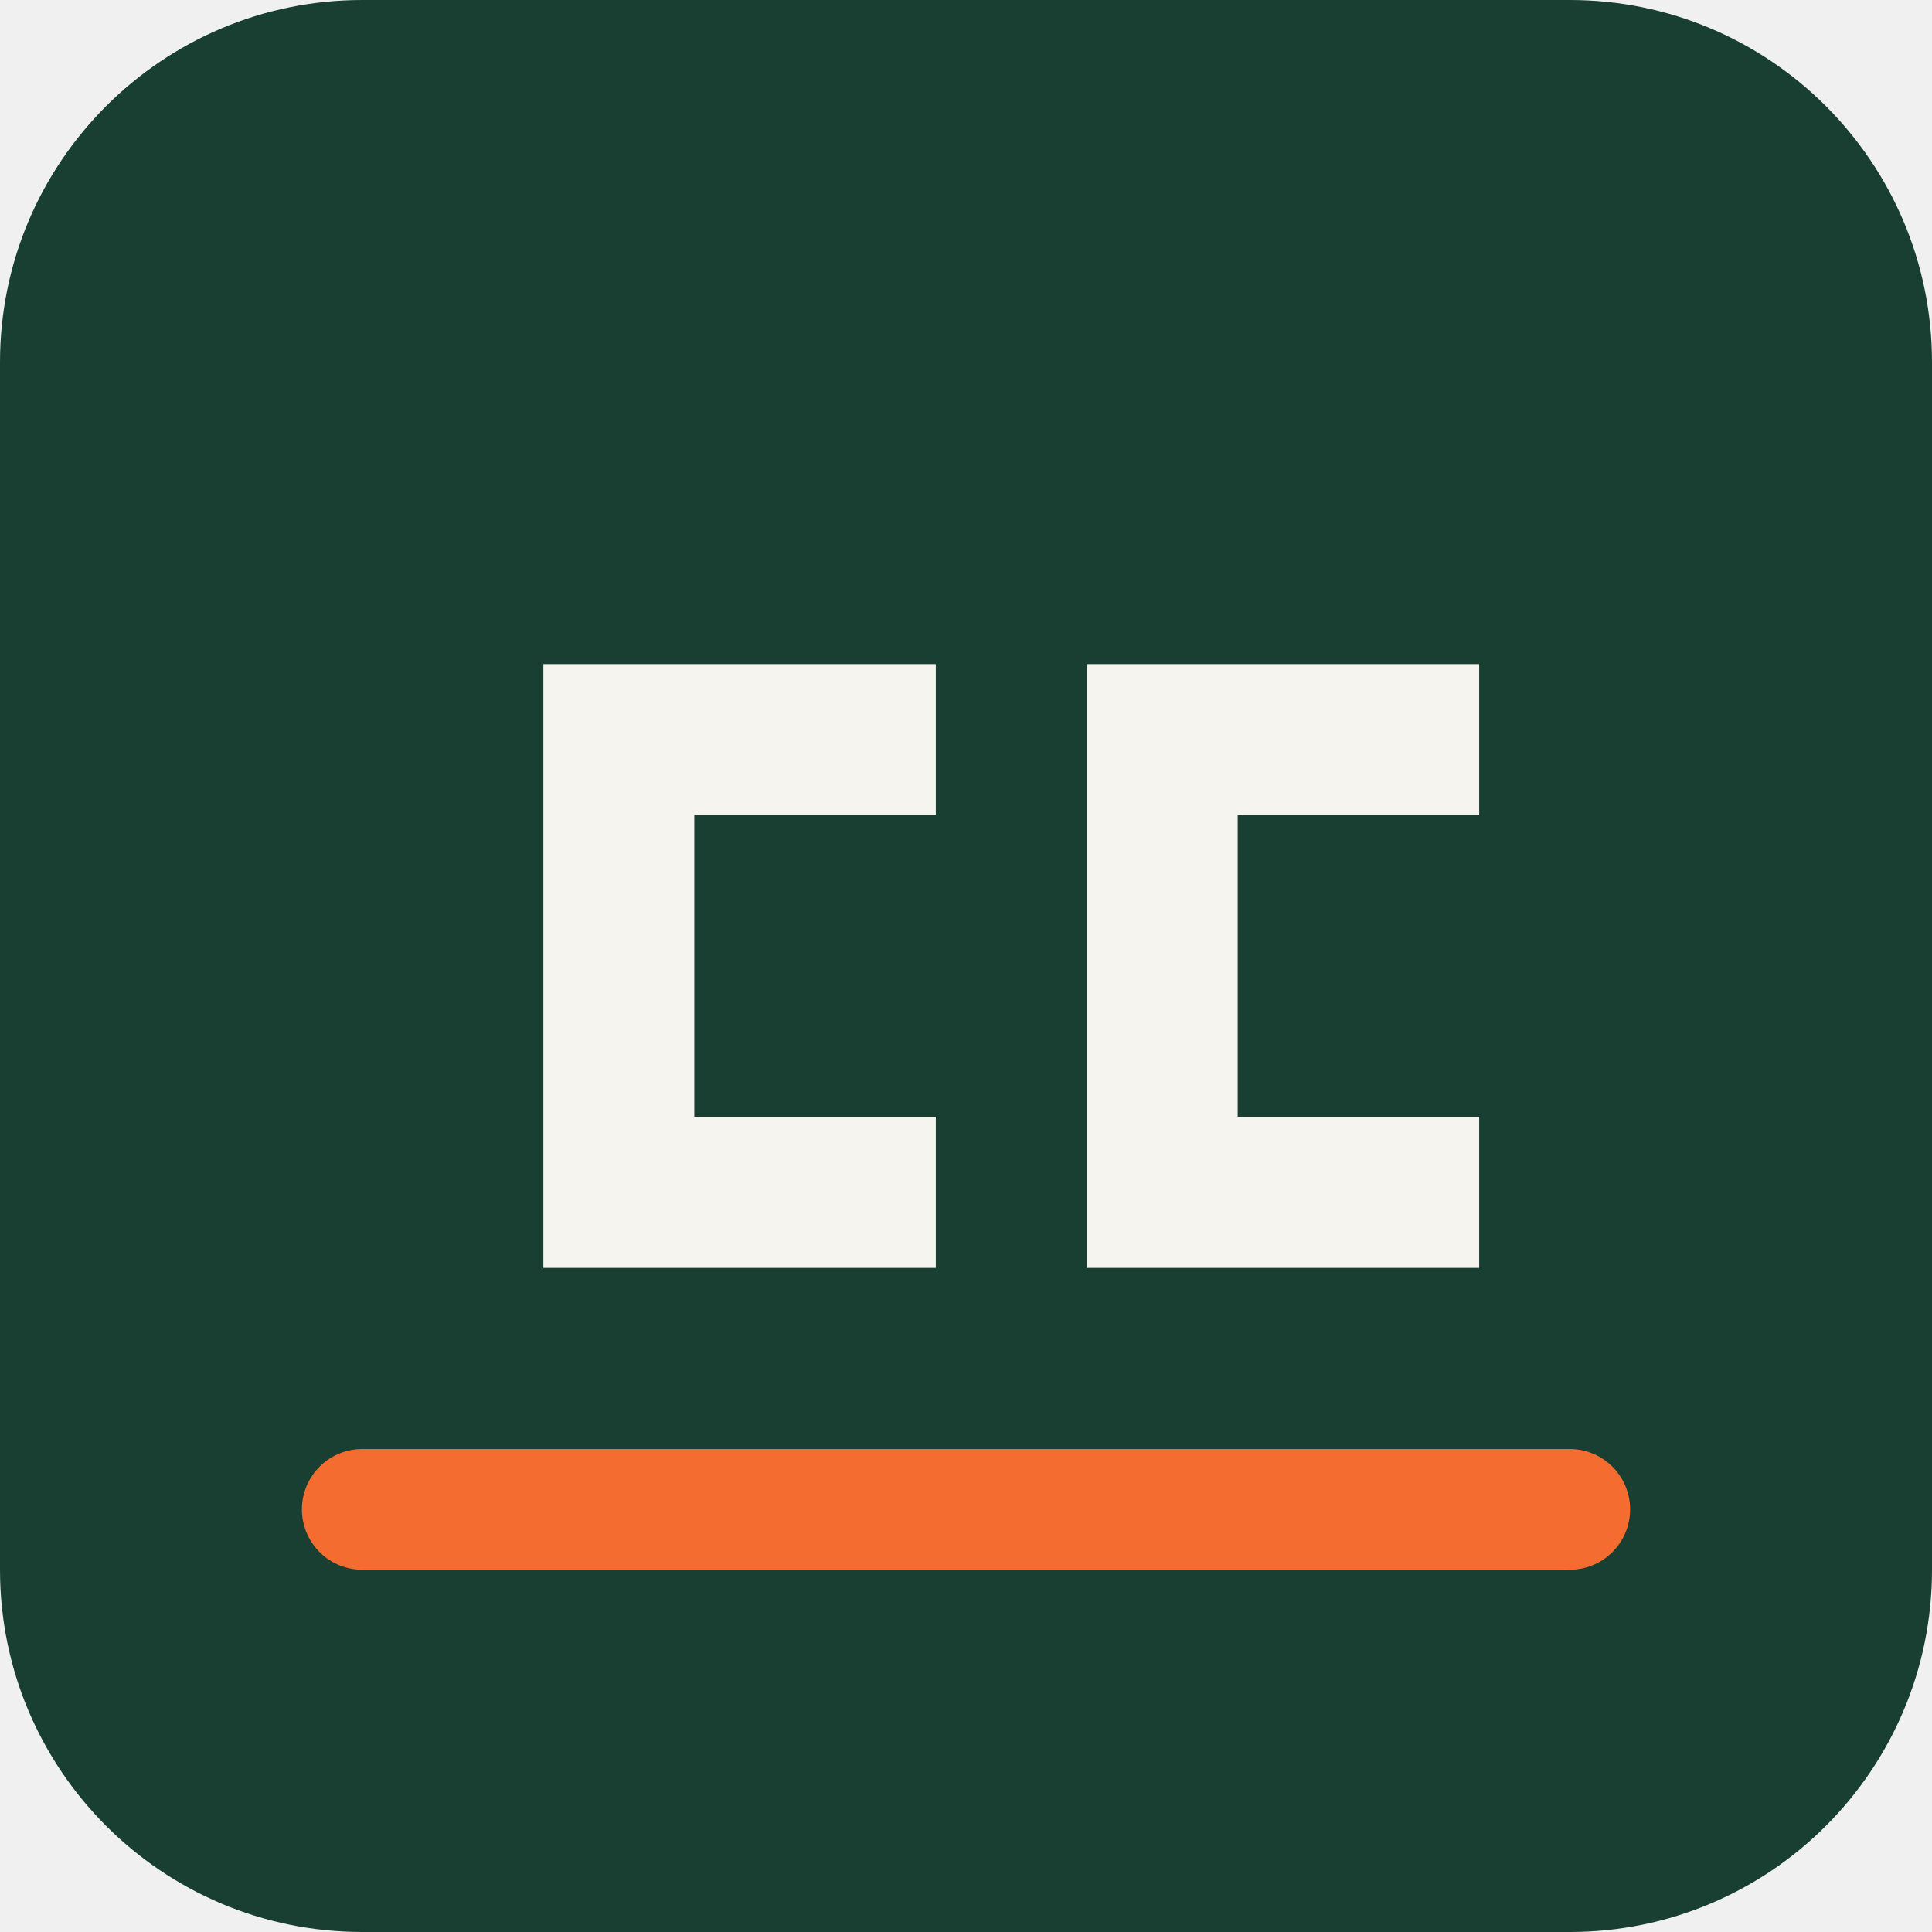
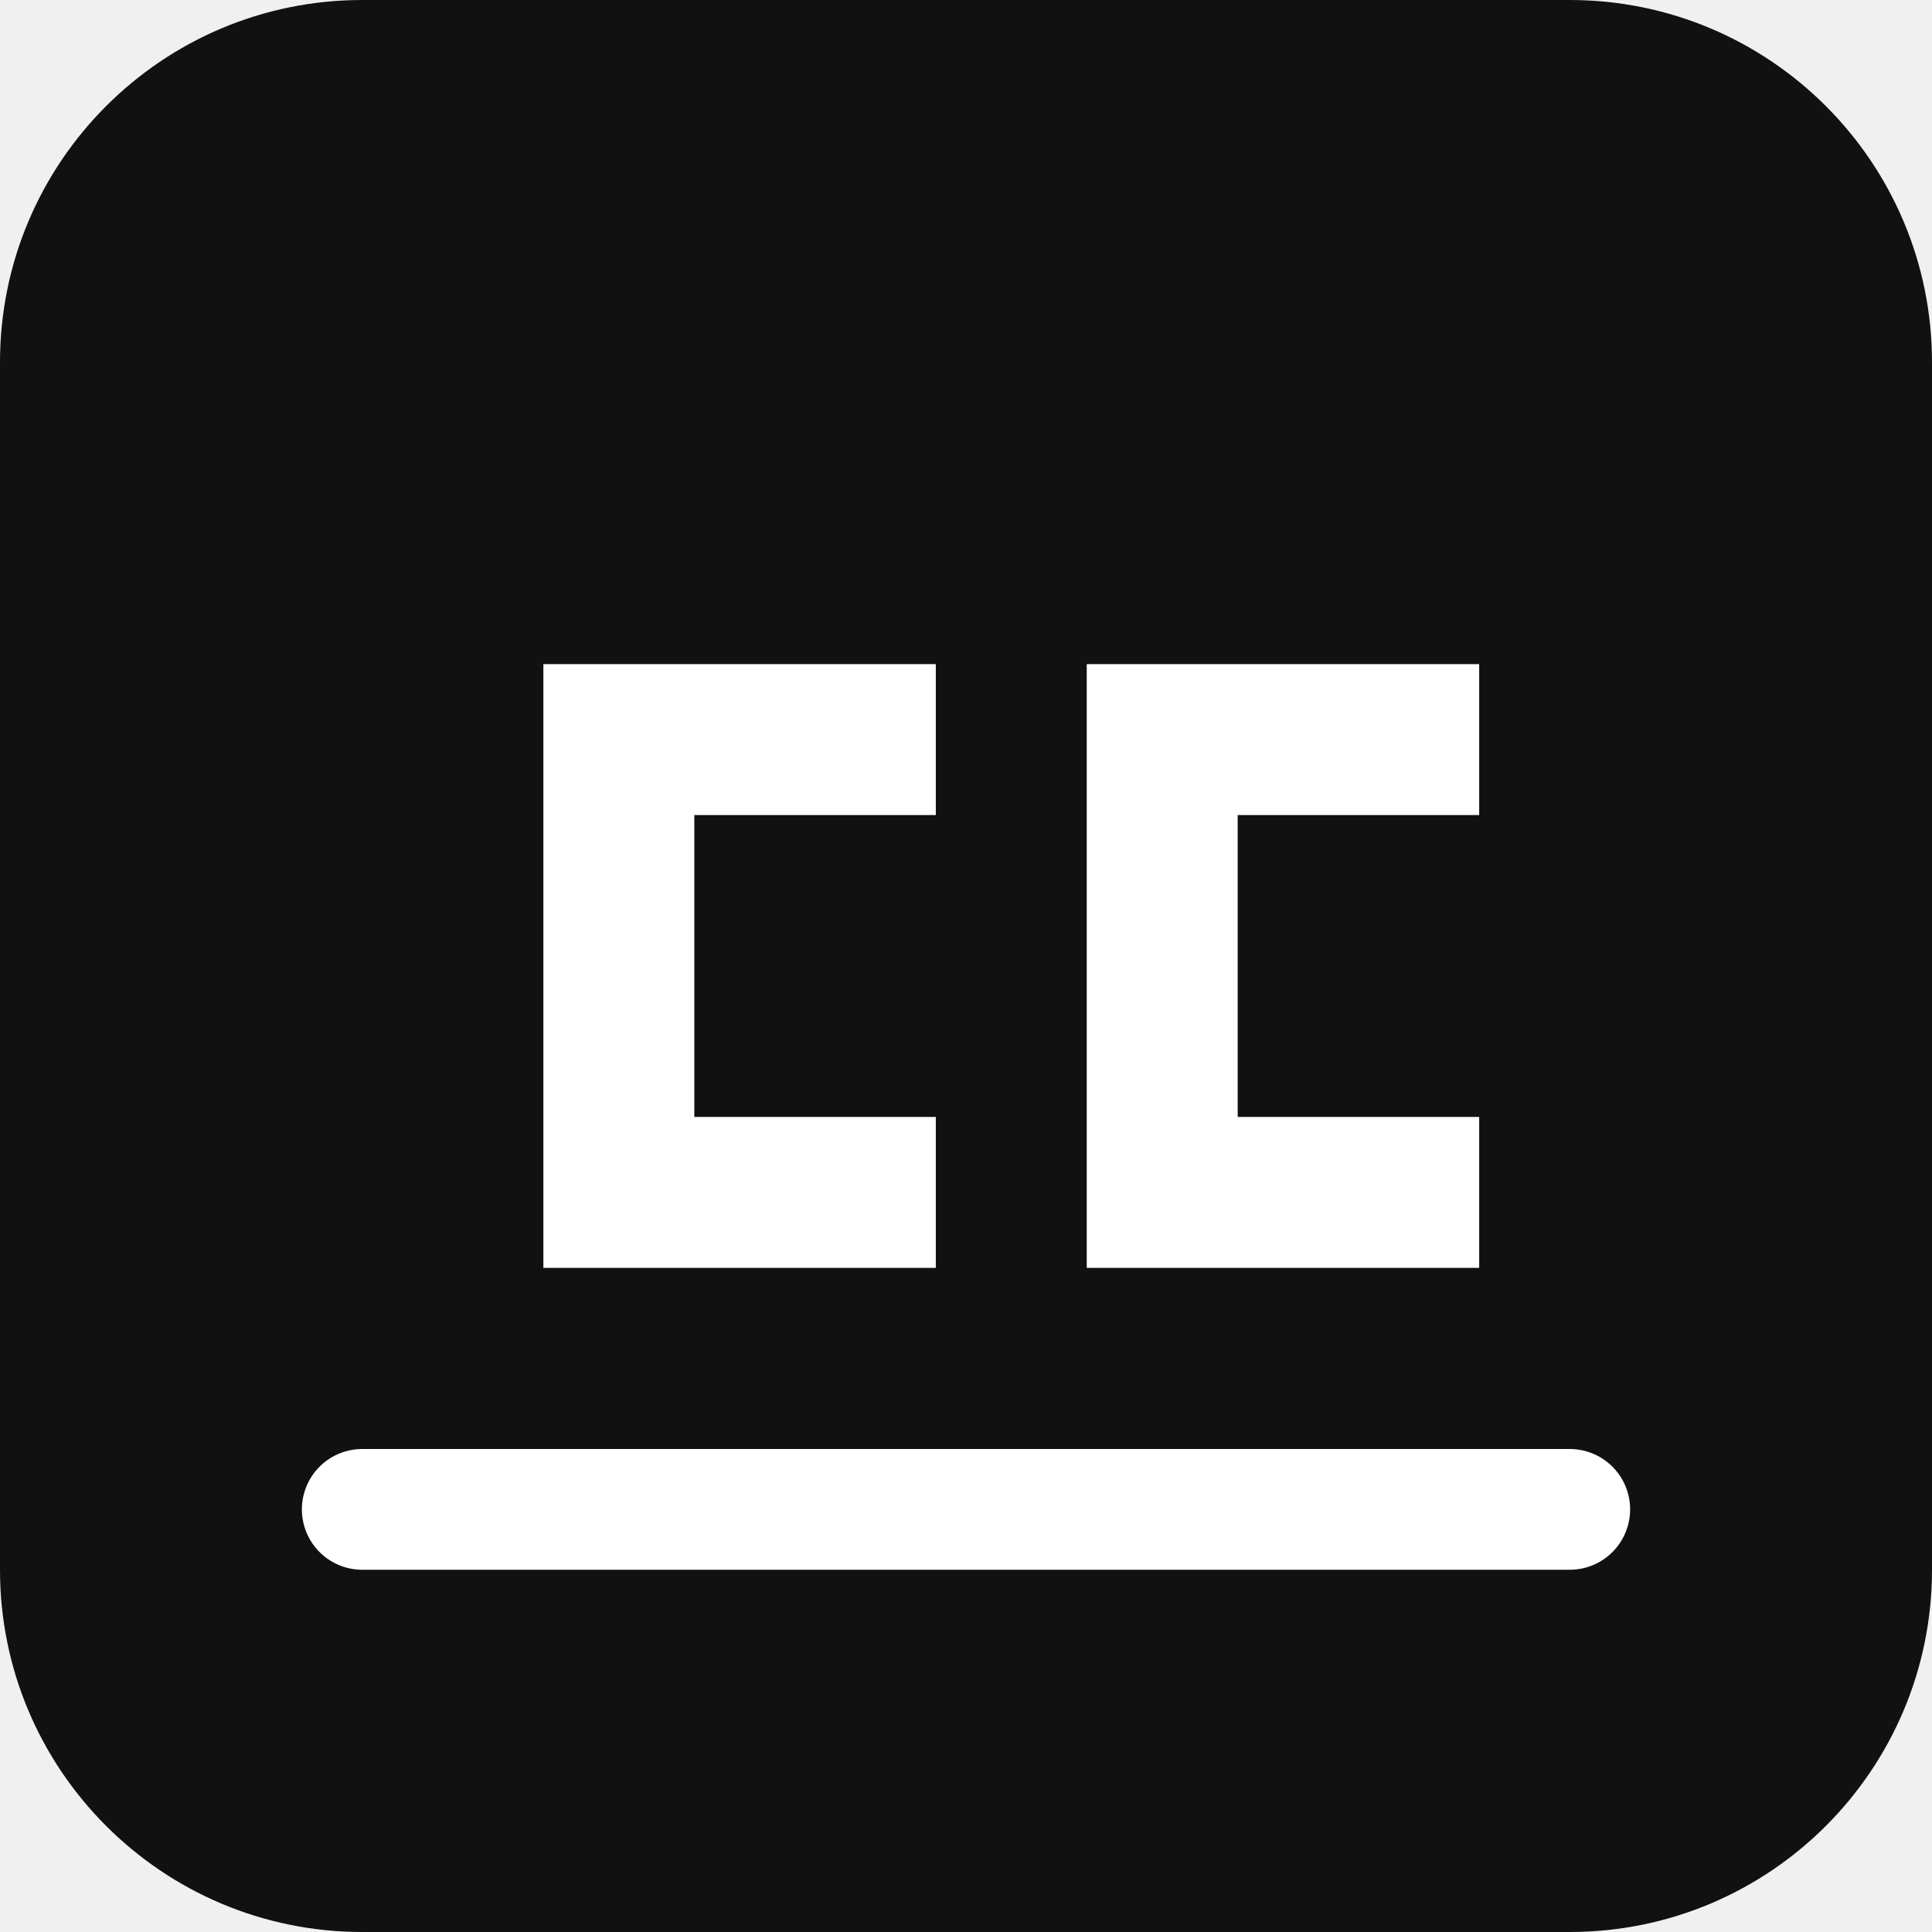
<svg xmlns="http://www.w3.org/2000/svg" viewBox="0 0 64 64">
-   <rect width="64" height="64" rx="12" fill="#183f31" />
-   <path d="M18 42V22h13v5h-8v10h8v5H18Zm18 0V22h13v5h-8v10h8v5H36Z" fill="#f6f4ee" />
-   <path d="M12 50h40" stroke="#f46c2f" stroke-width="4" stroke-linecap="round" />
+   <rect width="64" height="64" rx="12" fill="#111111" />
+   <path d="M18 42V22h13v5h-8v10h8v5H18Zm18 0V22h13v5h-8v10h8v5H36Z" fill="#ffffff" />
+   <path d="M12 50h40" stroke="#ffffff" stroke-width="4" stroke-linecap="round" />
</svg>
